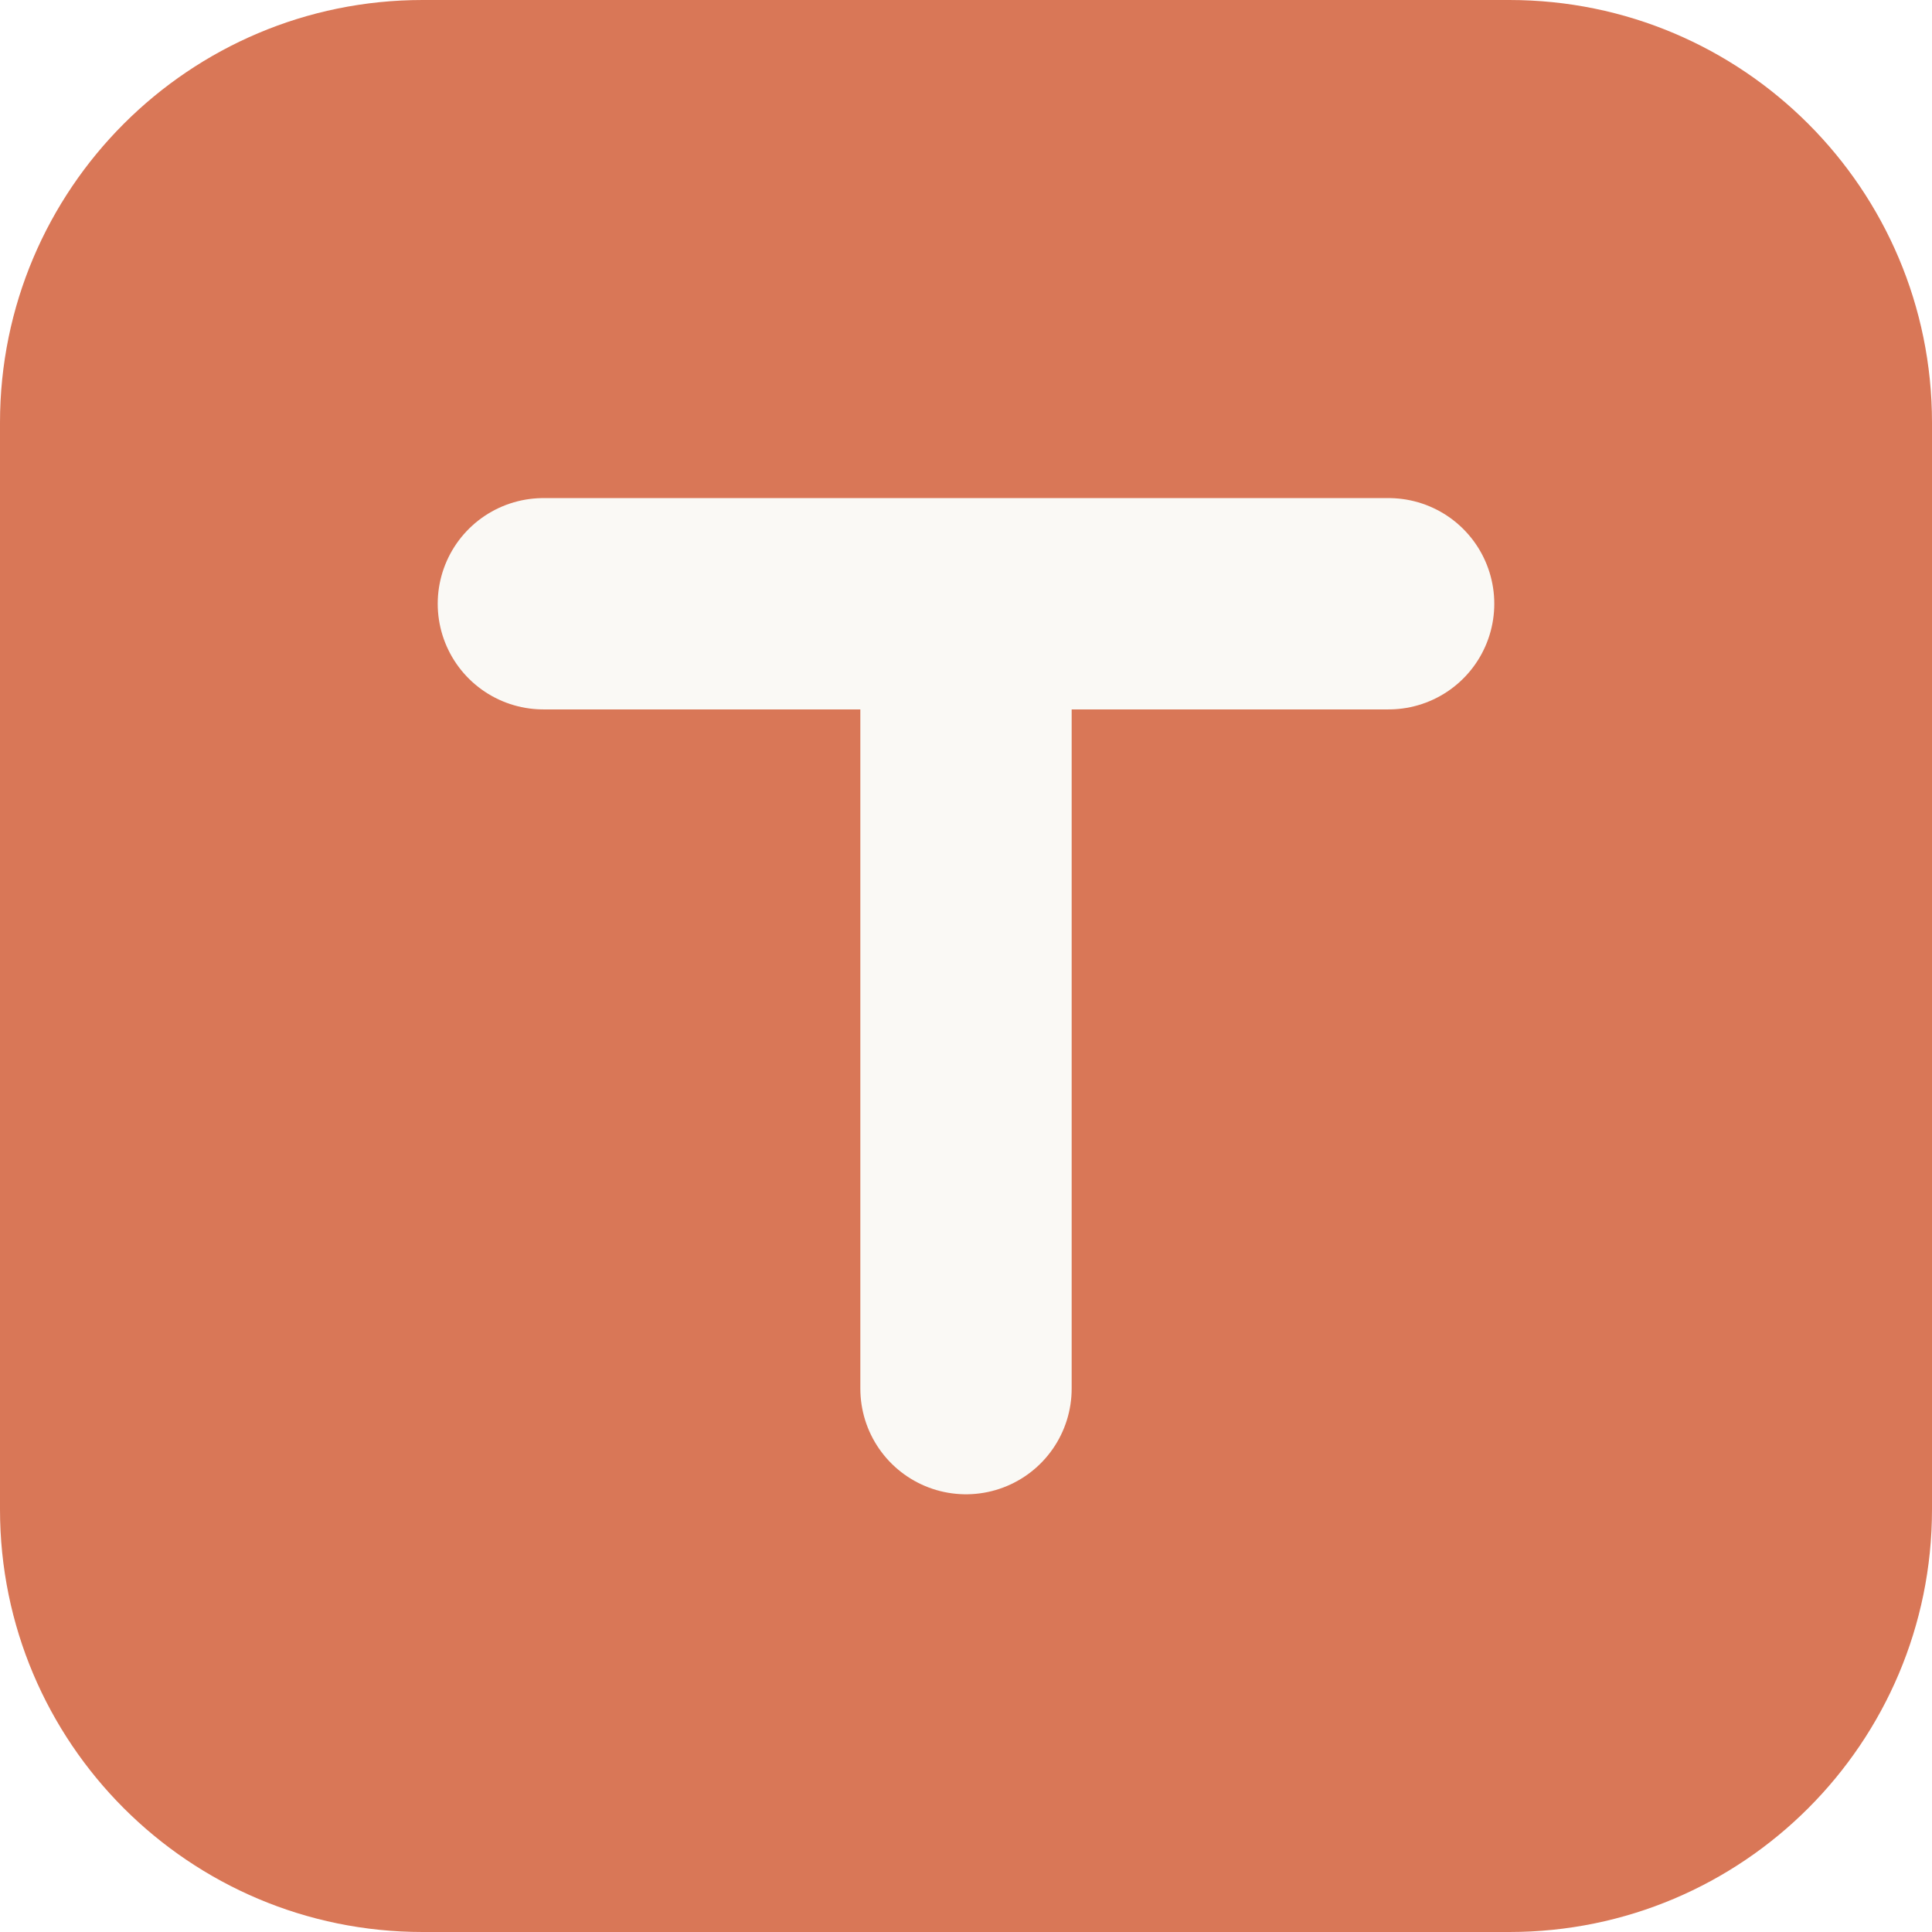
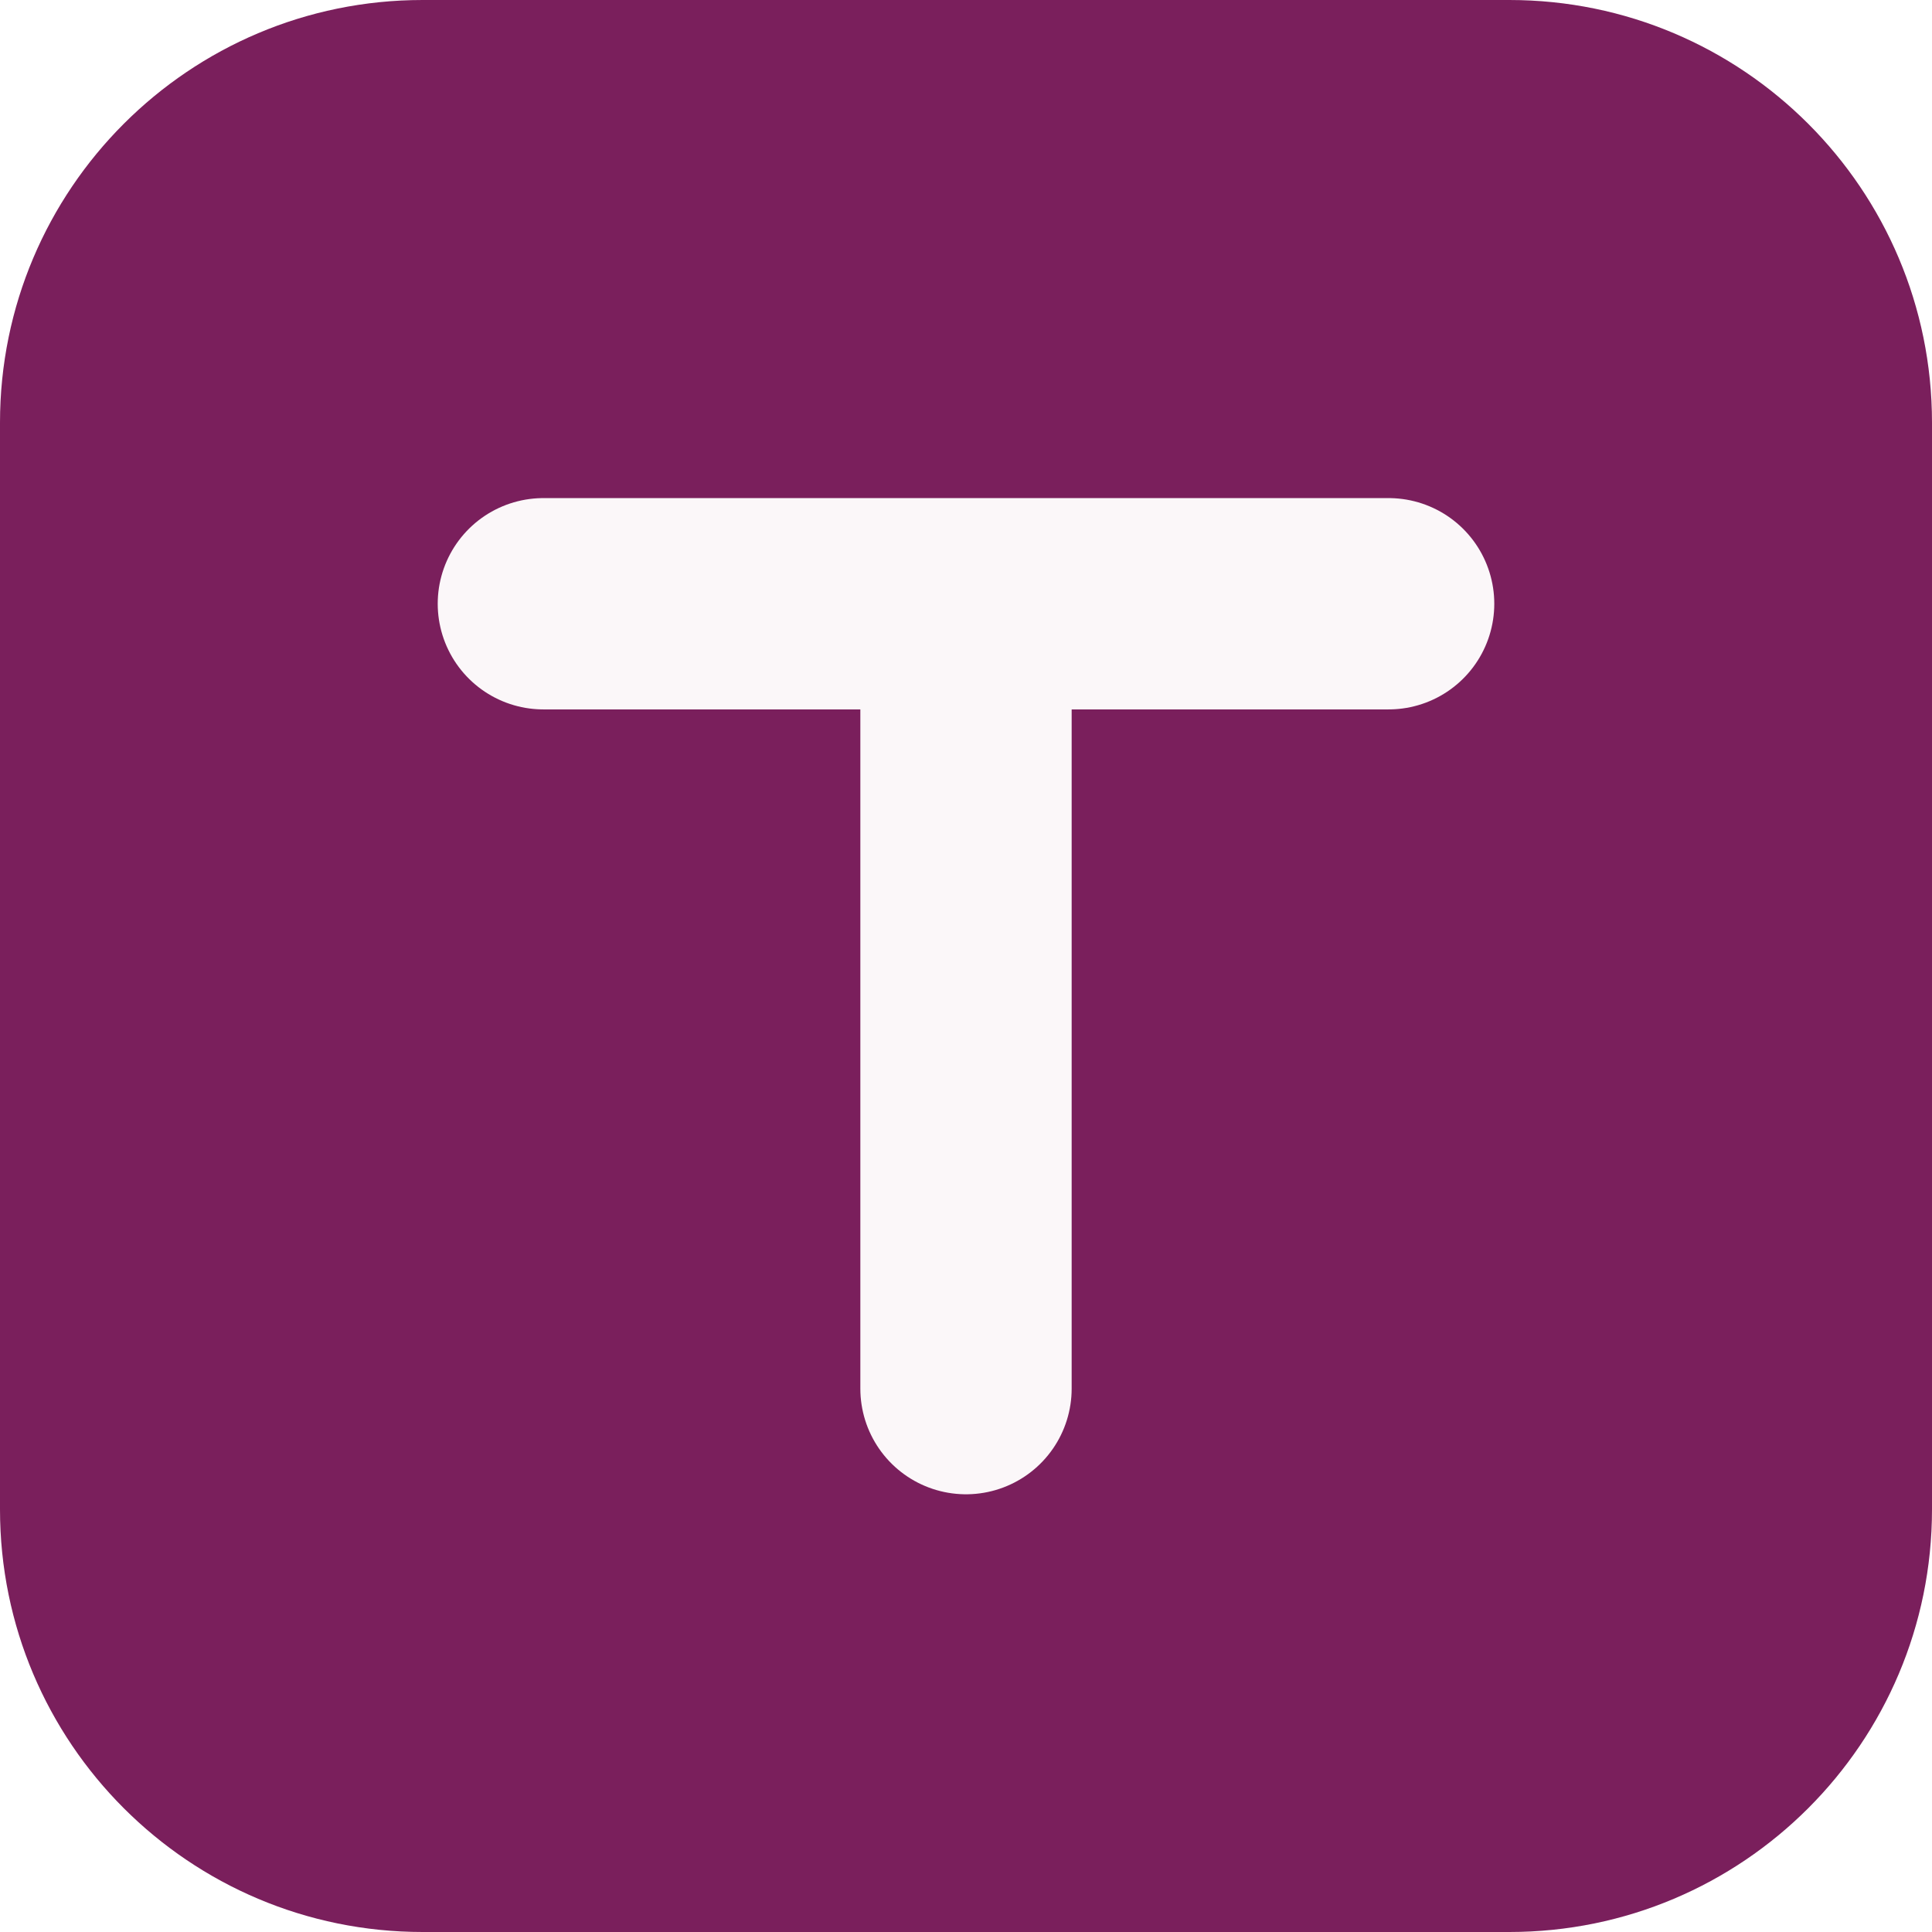
<svg xmlns="http://www.w3.org/2000/svg" viewBox="0 0 64 64">
-   <rect width="64" height="64" rx="14" fill="#d97757" />
-   <path d="M18 20h28M32 20v26" stroke="#faf9f5" stroke-width="7" stroke-linecap="round" />
+   <rect width="64" height="64" rx="14" fill="#7a1f5c" />
+   <path d="M18 20h28M32 20v26" stroke="#fbf7f9" stroke-width="7" stroke-linecap="round" />
</svg>
